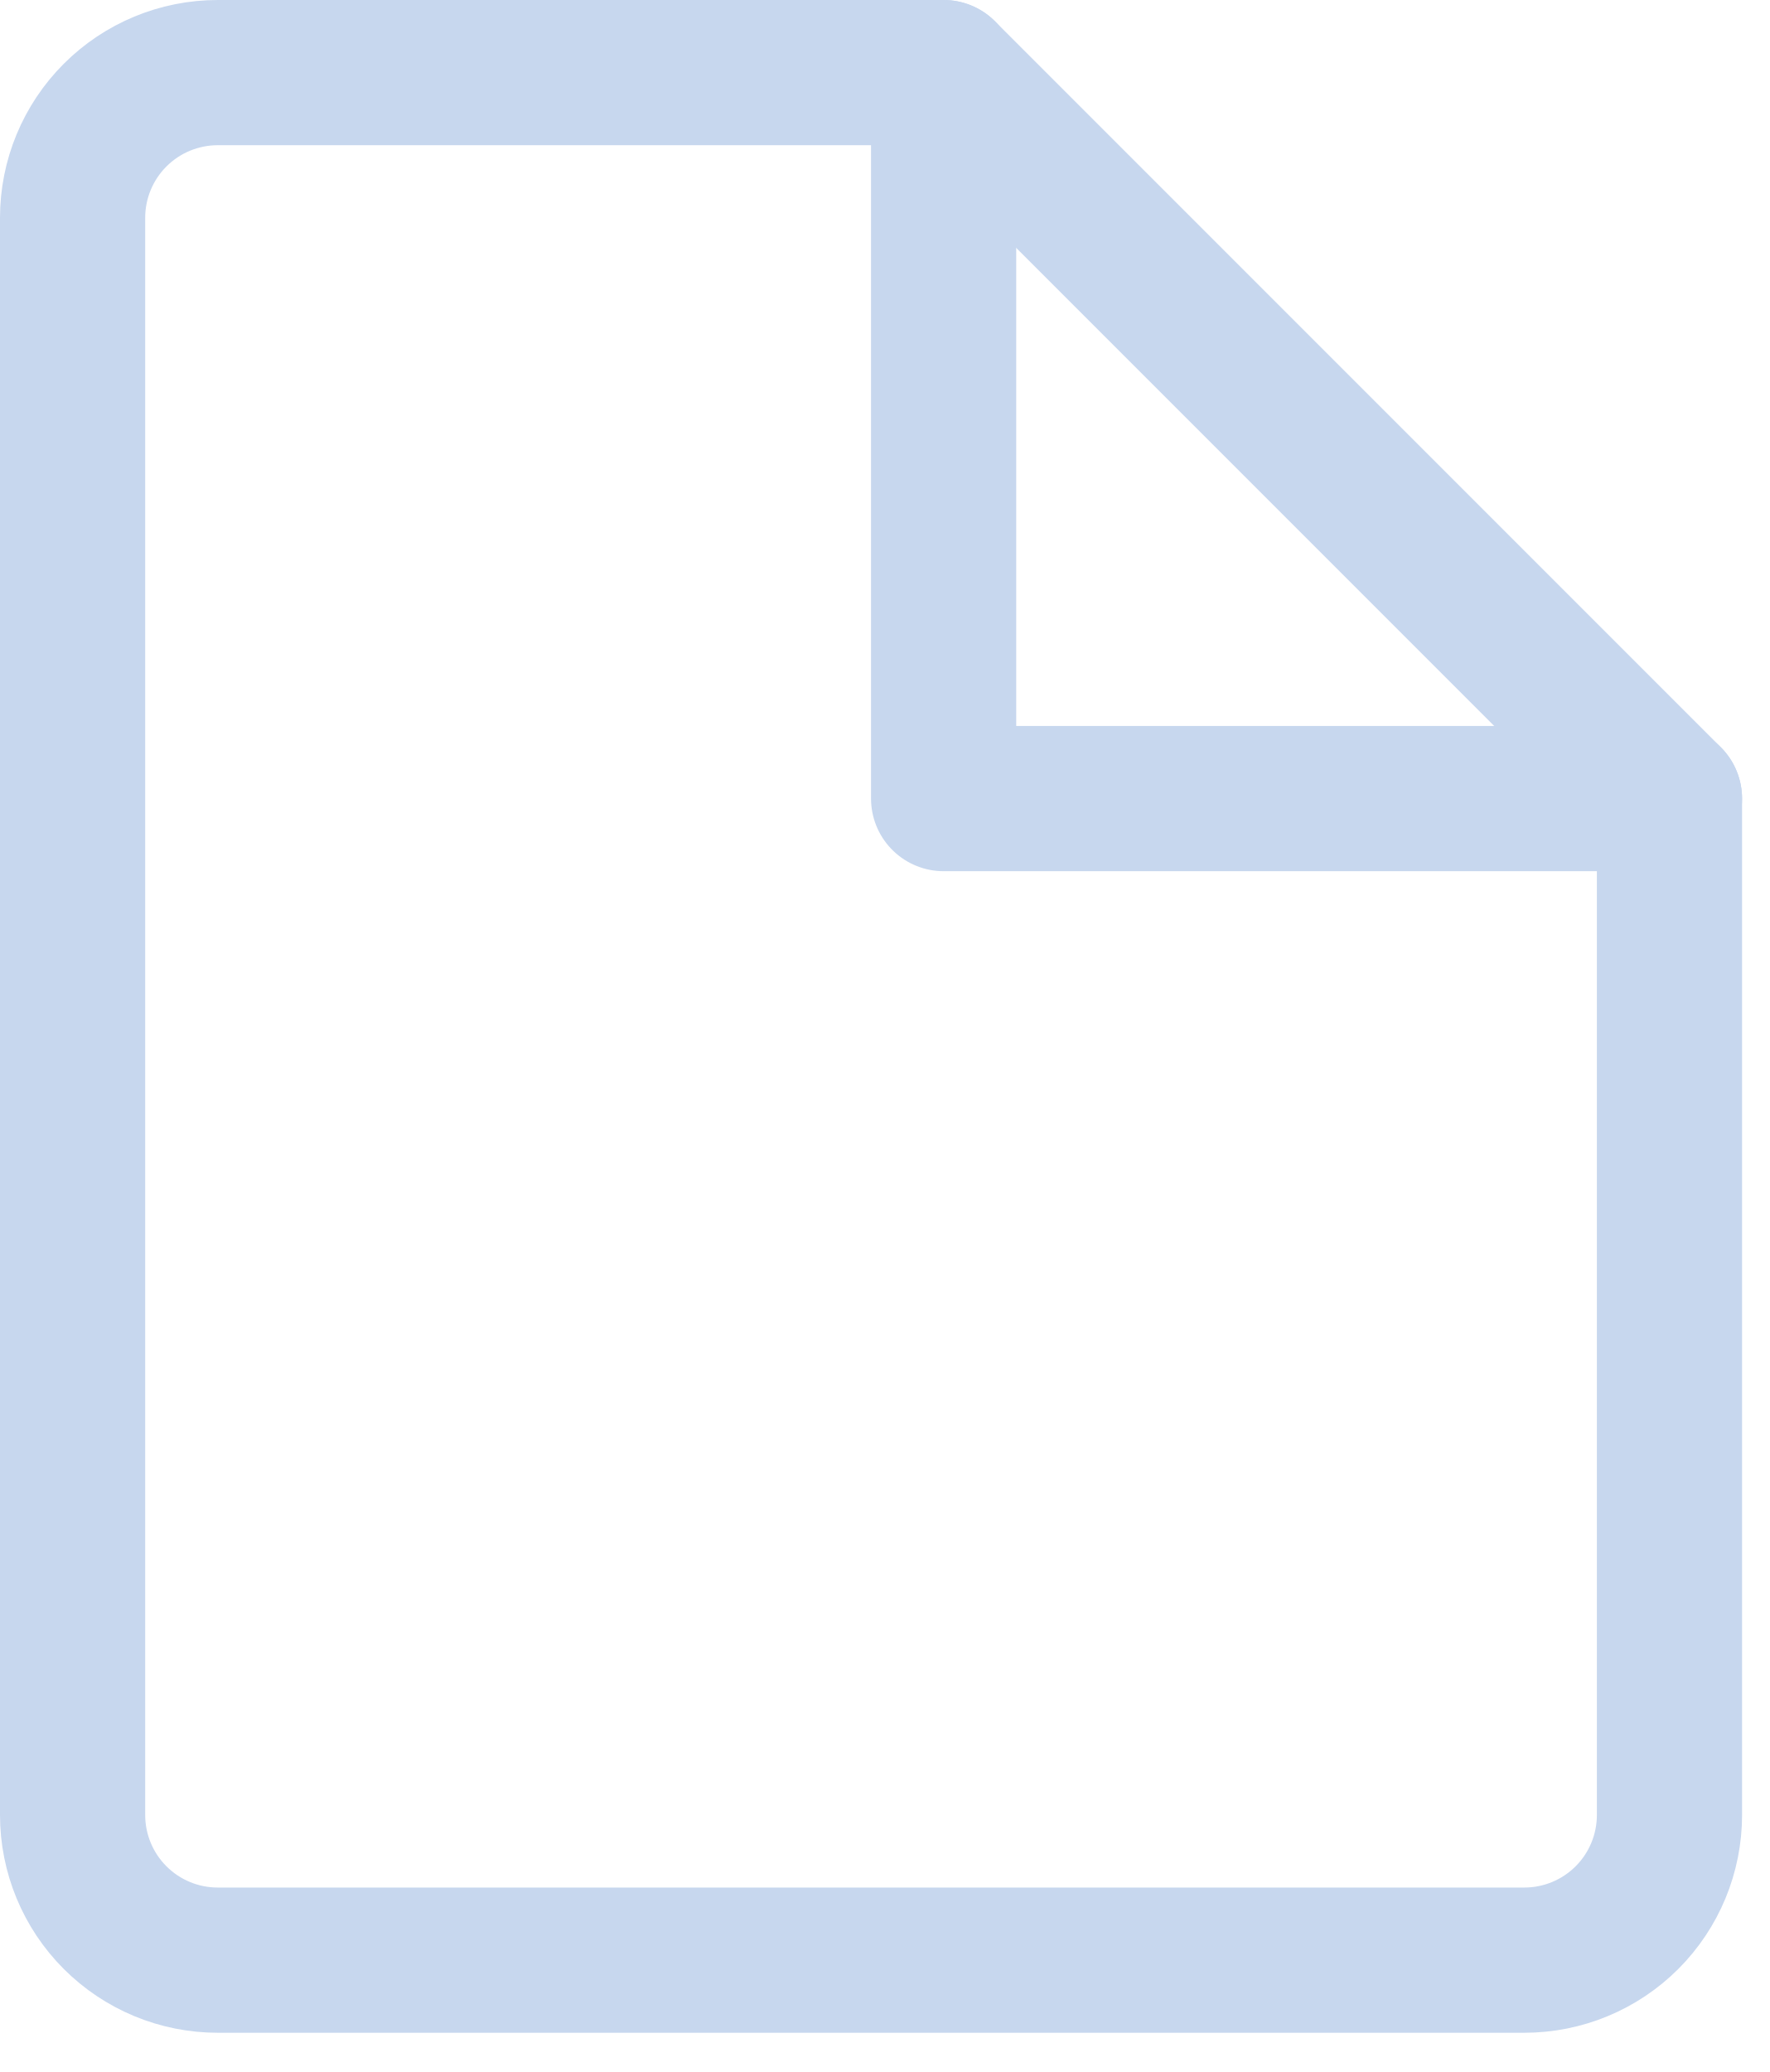
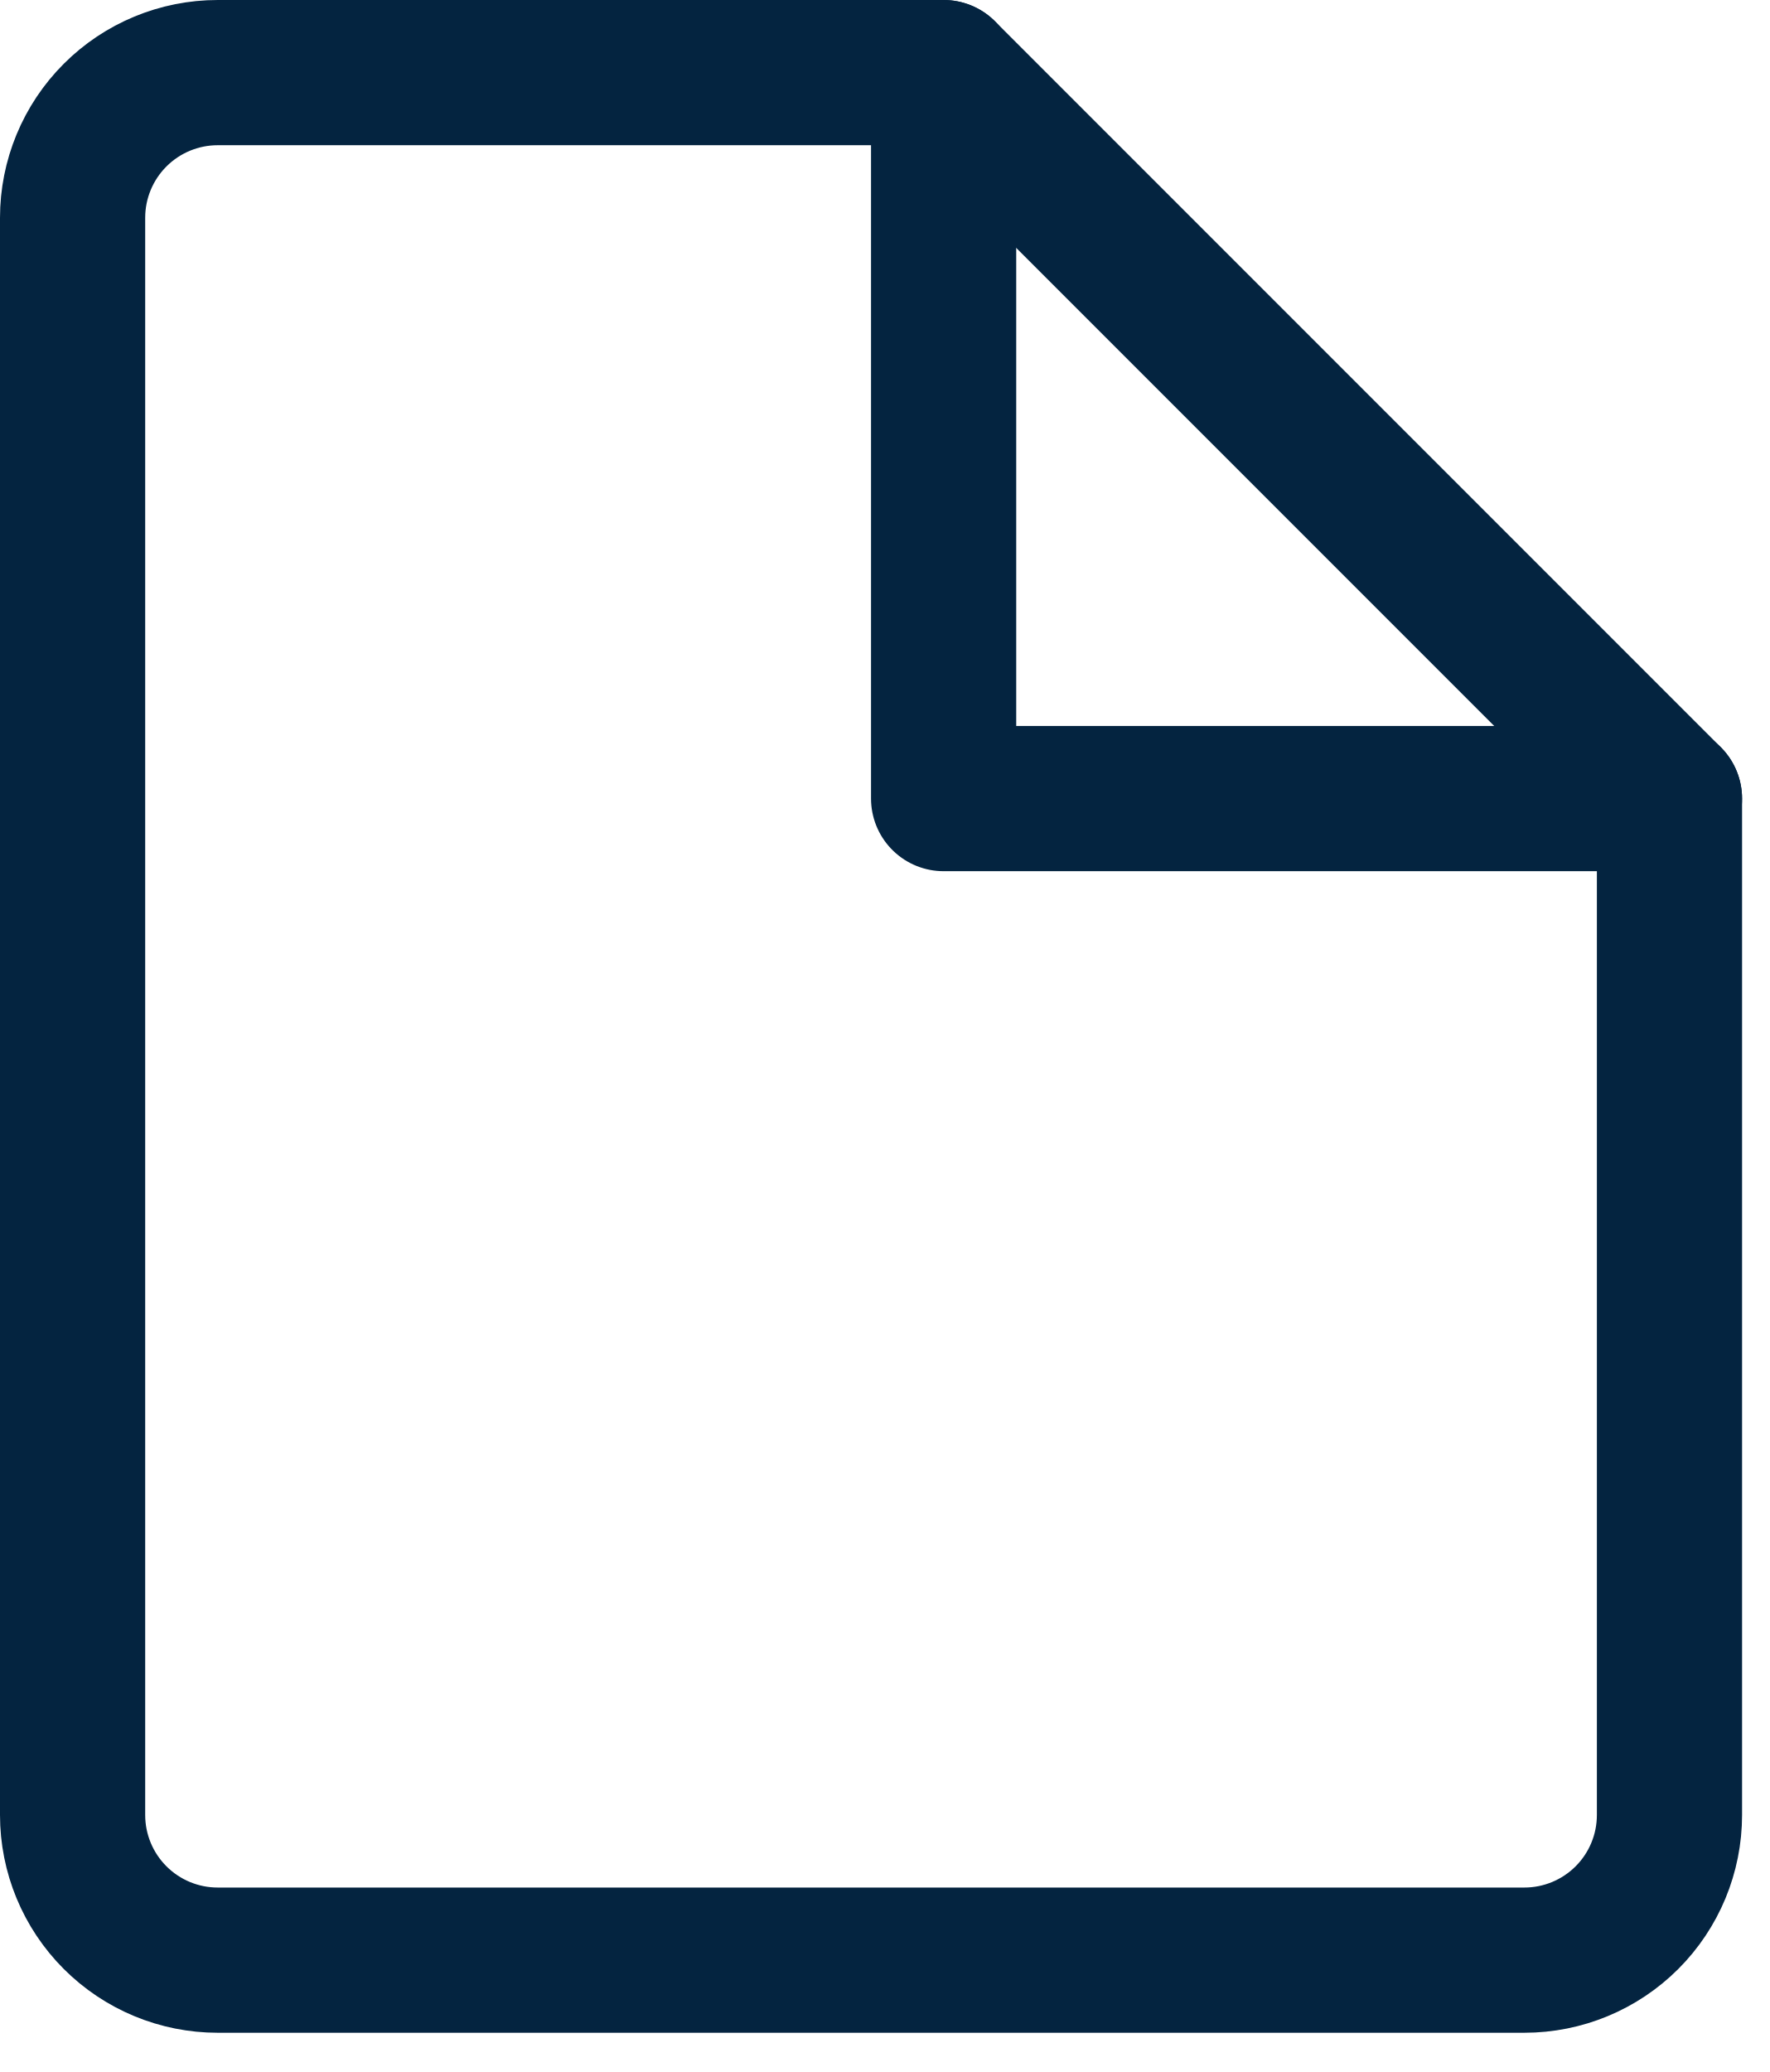
<svg xmlns="http://www.w3.org/2000/svg" width="41" height="48" viewBox="0 0 41 48" fill="none">
-   <path d="M38.682 42.045C38.682 42.938 38.328 43.793 37.697 44.424C37.066 45.055 36.21 45.409 35.318 45.409H5.046C4.153 45.409 3.298 45.055 2.667 44.424C2.036 43.793 1.682 42.938 1.682 42.045V5.045C1.682 4.153 2.036 3.298 2.667 2.667C3.298 2.036 4.153 1.682 5.046 1.682H21.864L38.682 18.5V42.045Z" stroke="#C7D7EE" stroke-width="3.364" stroke-linecap="round" stroke-linejoin="round" />
-   <path d="M21.864 1.682V18.5H38.682" stroke="#C7D7EE" stroke-width="3.364" stroke-linecap="round" stroke-linejoin="round" />
+   <path d="M38.682 42.045C38.682 42.938 38.328 43.793 37.697 44.424C37.066 45.055 36.21 45.409 35.318 45.409H5.046C4.153 45.409 3.298 45.055 2.667 44.424C2.036 43.793 1.682 42.938 1.682 42.045V5.046C1.682 4.153 2.036 3.298 2.667 2.667C3.298 2.036 4.153 1.682 5.046 1.682H21.864L38.682 18.5V42.045Z" stroke="#042440" stroke-width="3.364" stroke-linecap="round" stroke-linejoin="round" />
+   <path d="M21.864 1.682V18.5H38.682" stroke="#042440" stroke-width="3.364" stroke-linecap="round" stroke-linejoin="round" />
</svg>
